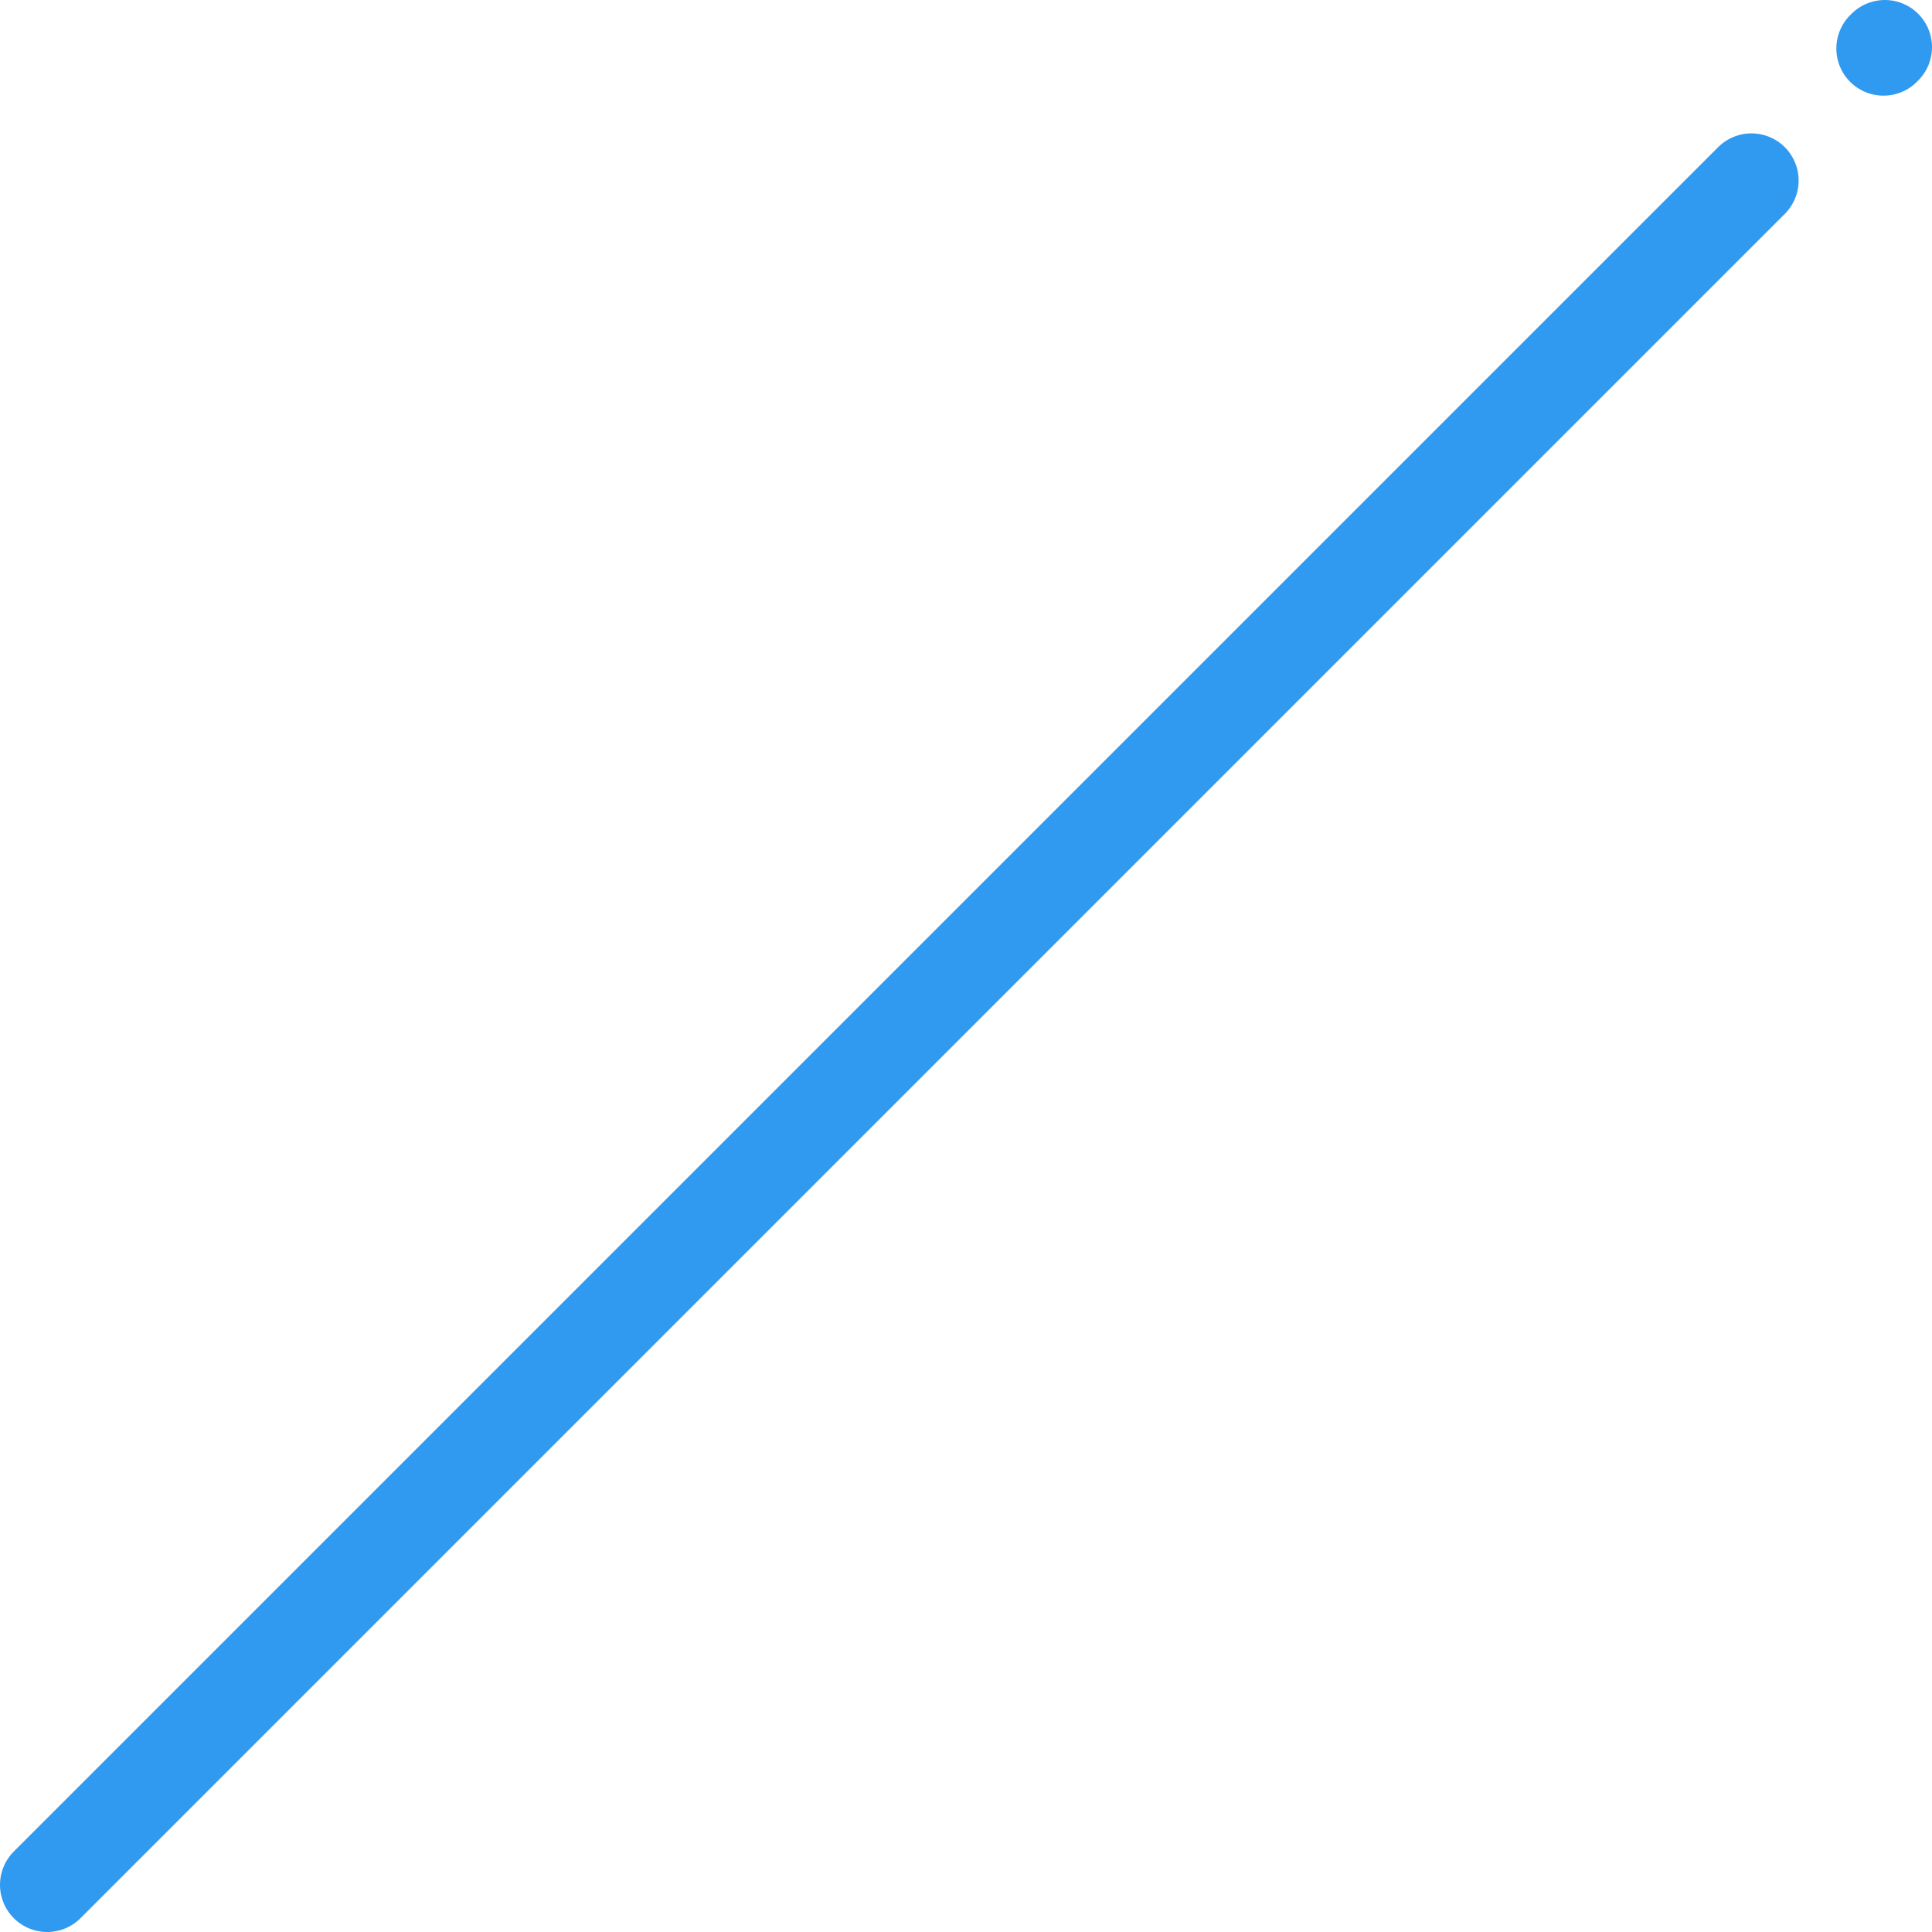
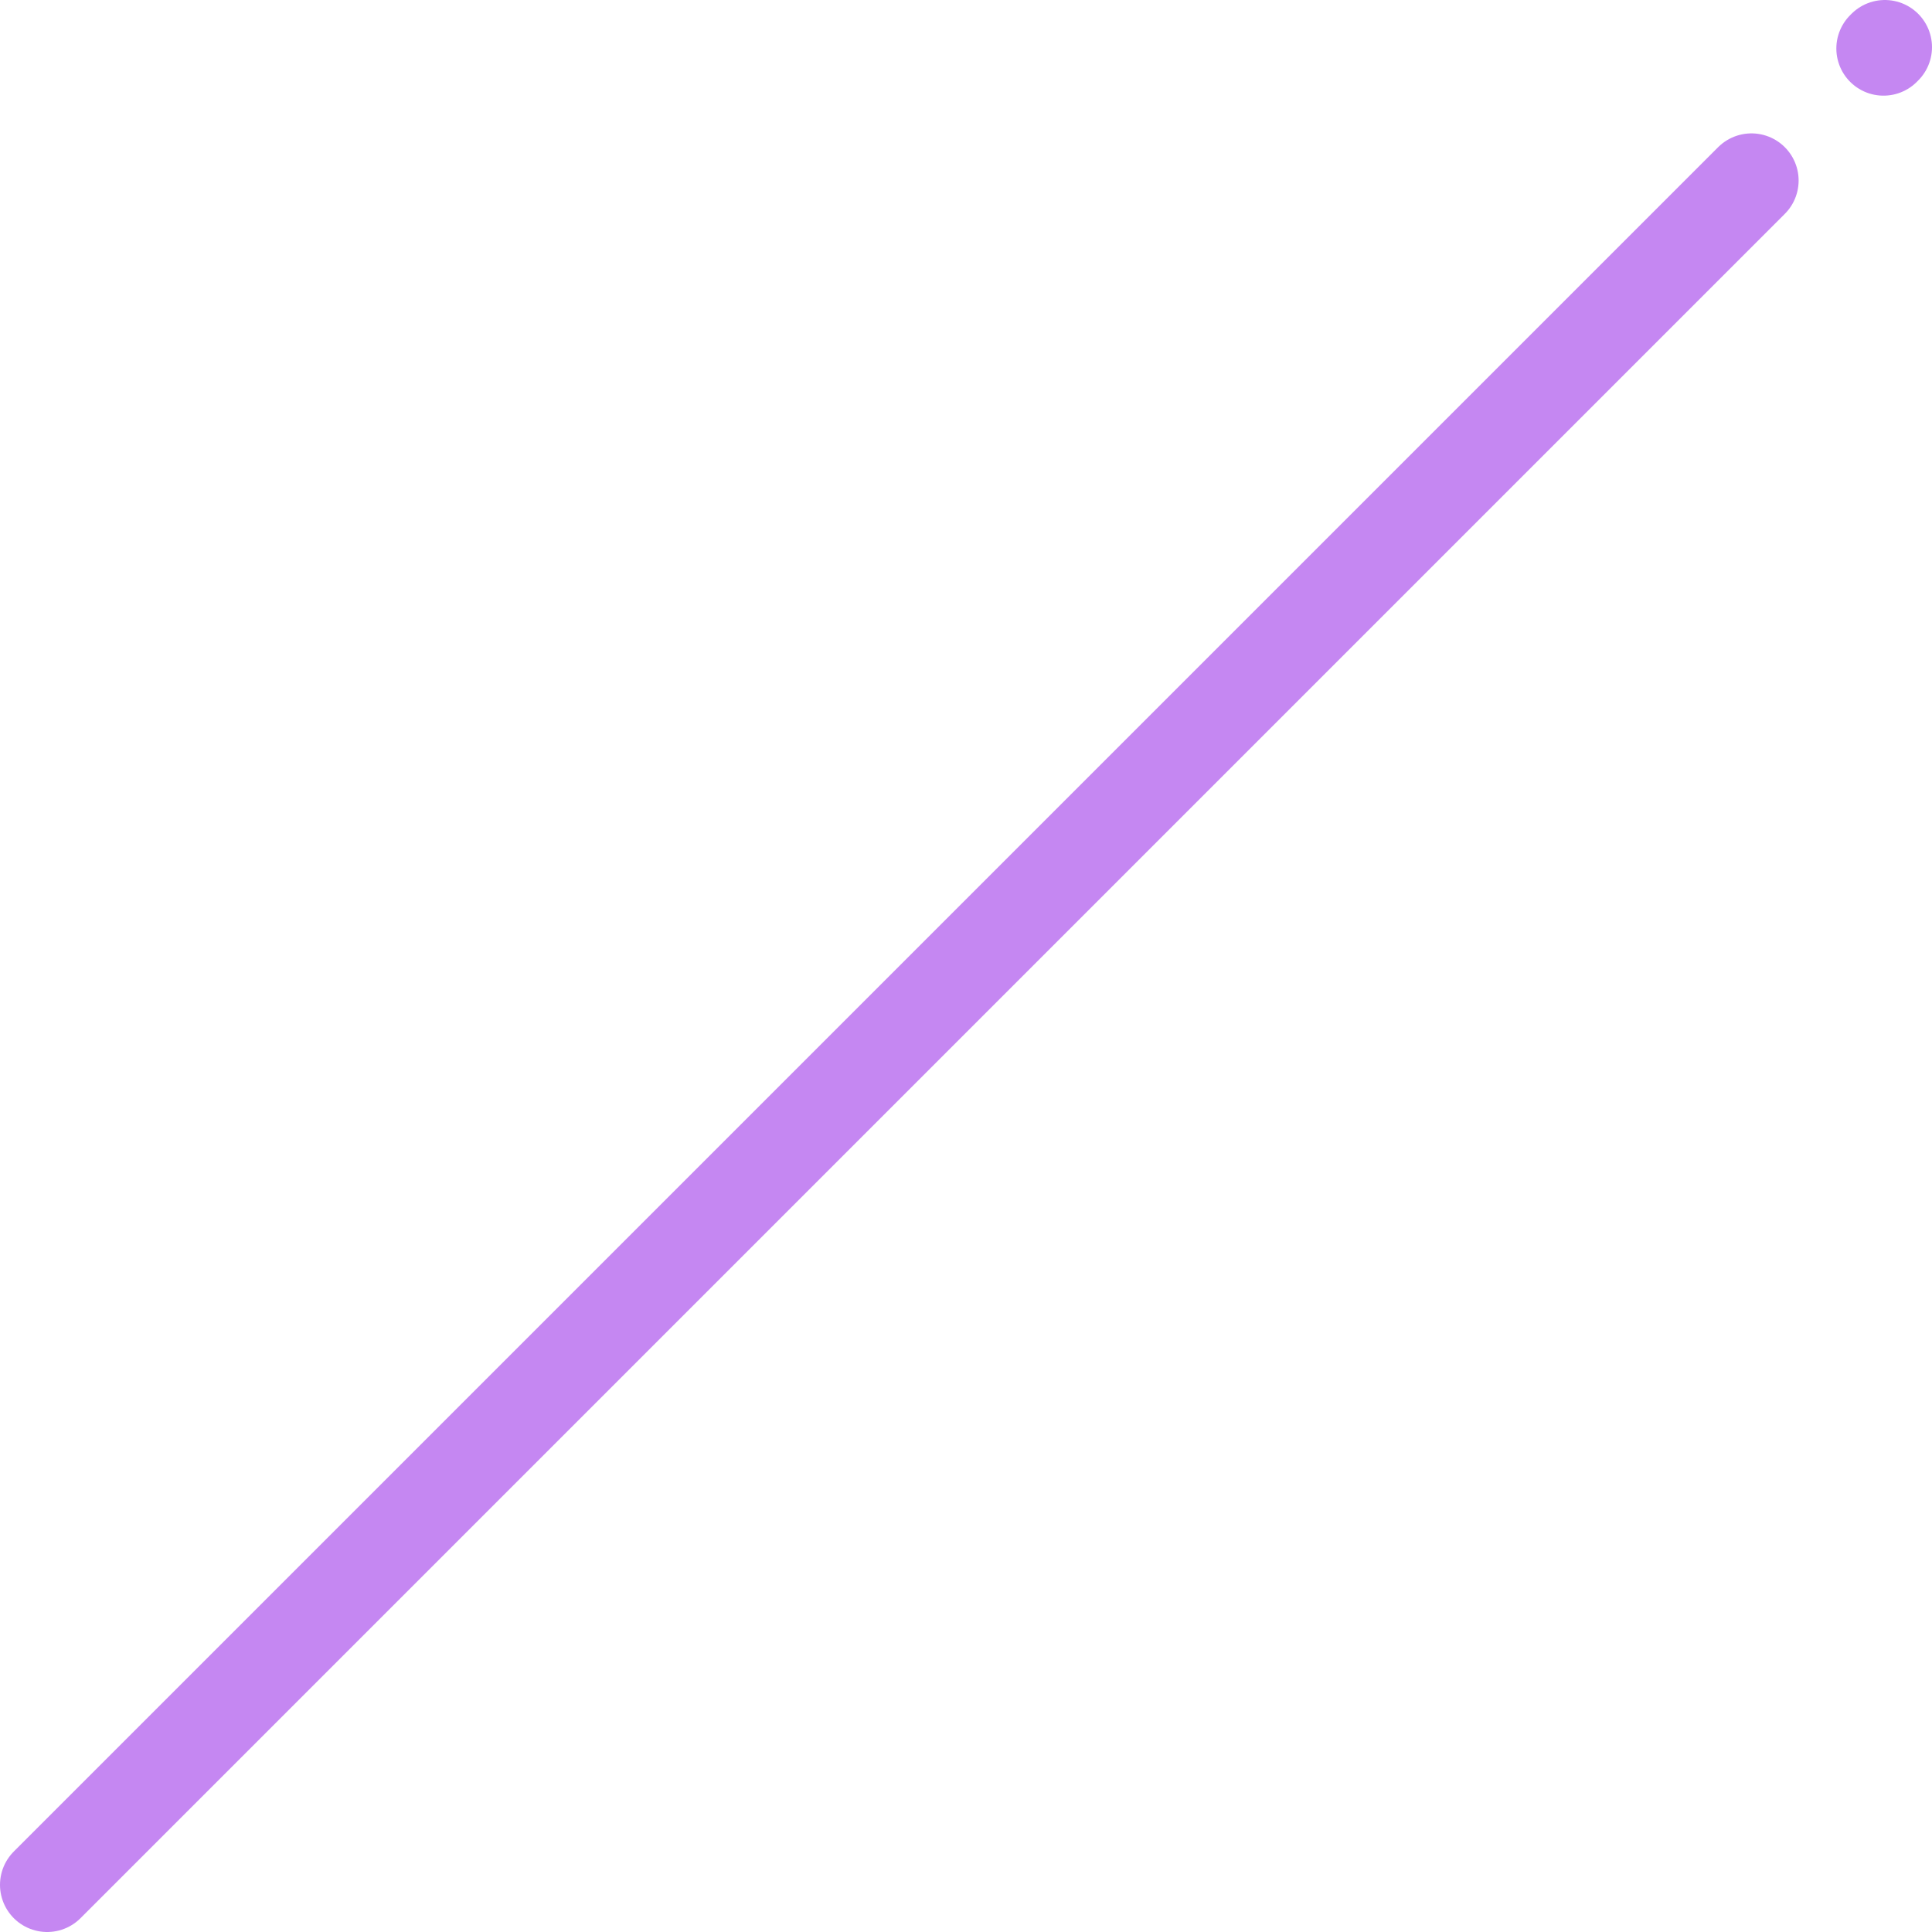
<svg xmlns="http://www.w3.org/2000/svg" id="_圖層_2" data-name="圖層 2" viewBox="0 0 717 717">
  <g id="_分離模式" data-name="分離模式">
    <g>
-       <line x1="650" y1="67" x2="17.5" y2="699.5" style="fill: none; stroke: #3099f0; stroke-linecap: round; stroke-miterlimit: 10; stroke-width: 35px;" />
-       <line x1="699" y1="18" x2="699.5" y2="17.5" style="fill: none; stroke: #3099f0; stroke-linecap: round; stroke-miterlimit: 10; stroke-width: 35px;" />
+       <line x1="650" y1="67" x2="17.5" y2="699.5" style="fill: none; stroke: #c587f2; stroke-linecap: round; stroke-miterlimit: 10; stroke-width: 35px;" />
+       <line x1="699" y1="18" x2="699.5" y2="17.5" style="fill: none; stroke: #c587f2; stroke-linecap: round; stroke-miterlimit: 10; stroke-width: 35px;" />
    </g>
  </g>
</svg>
